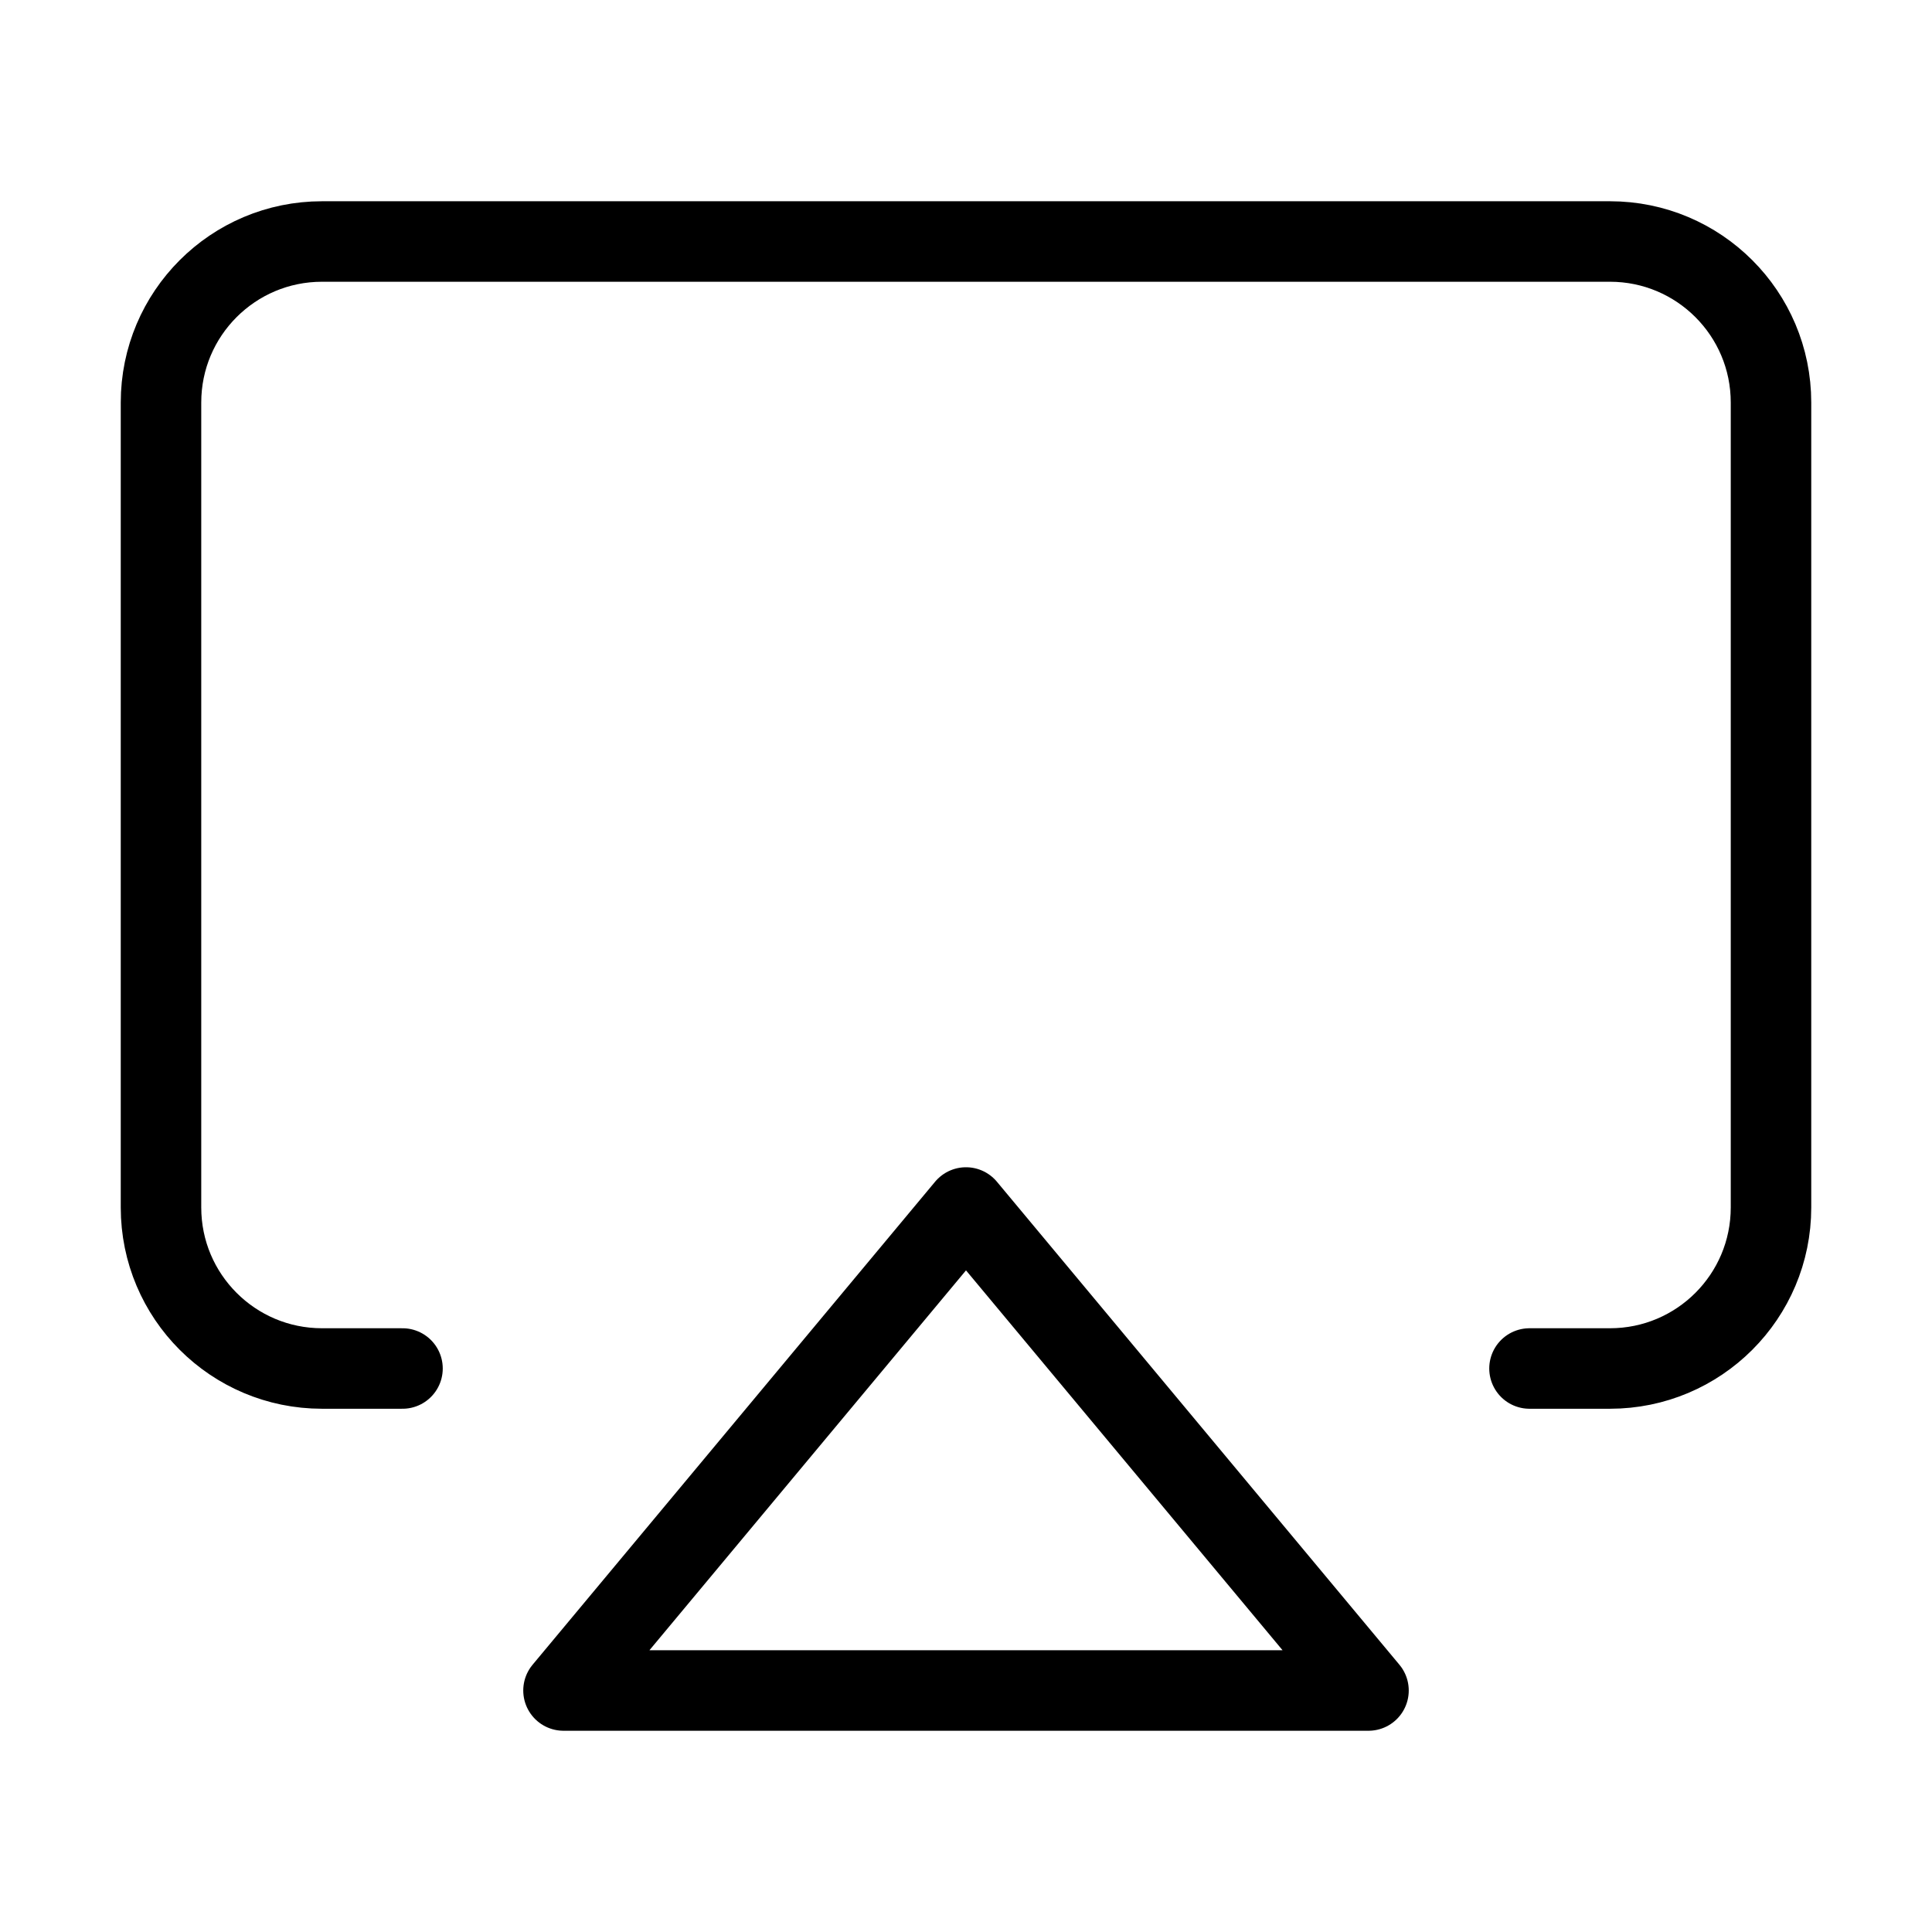
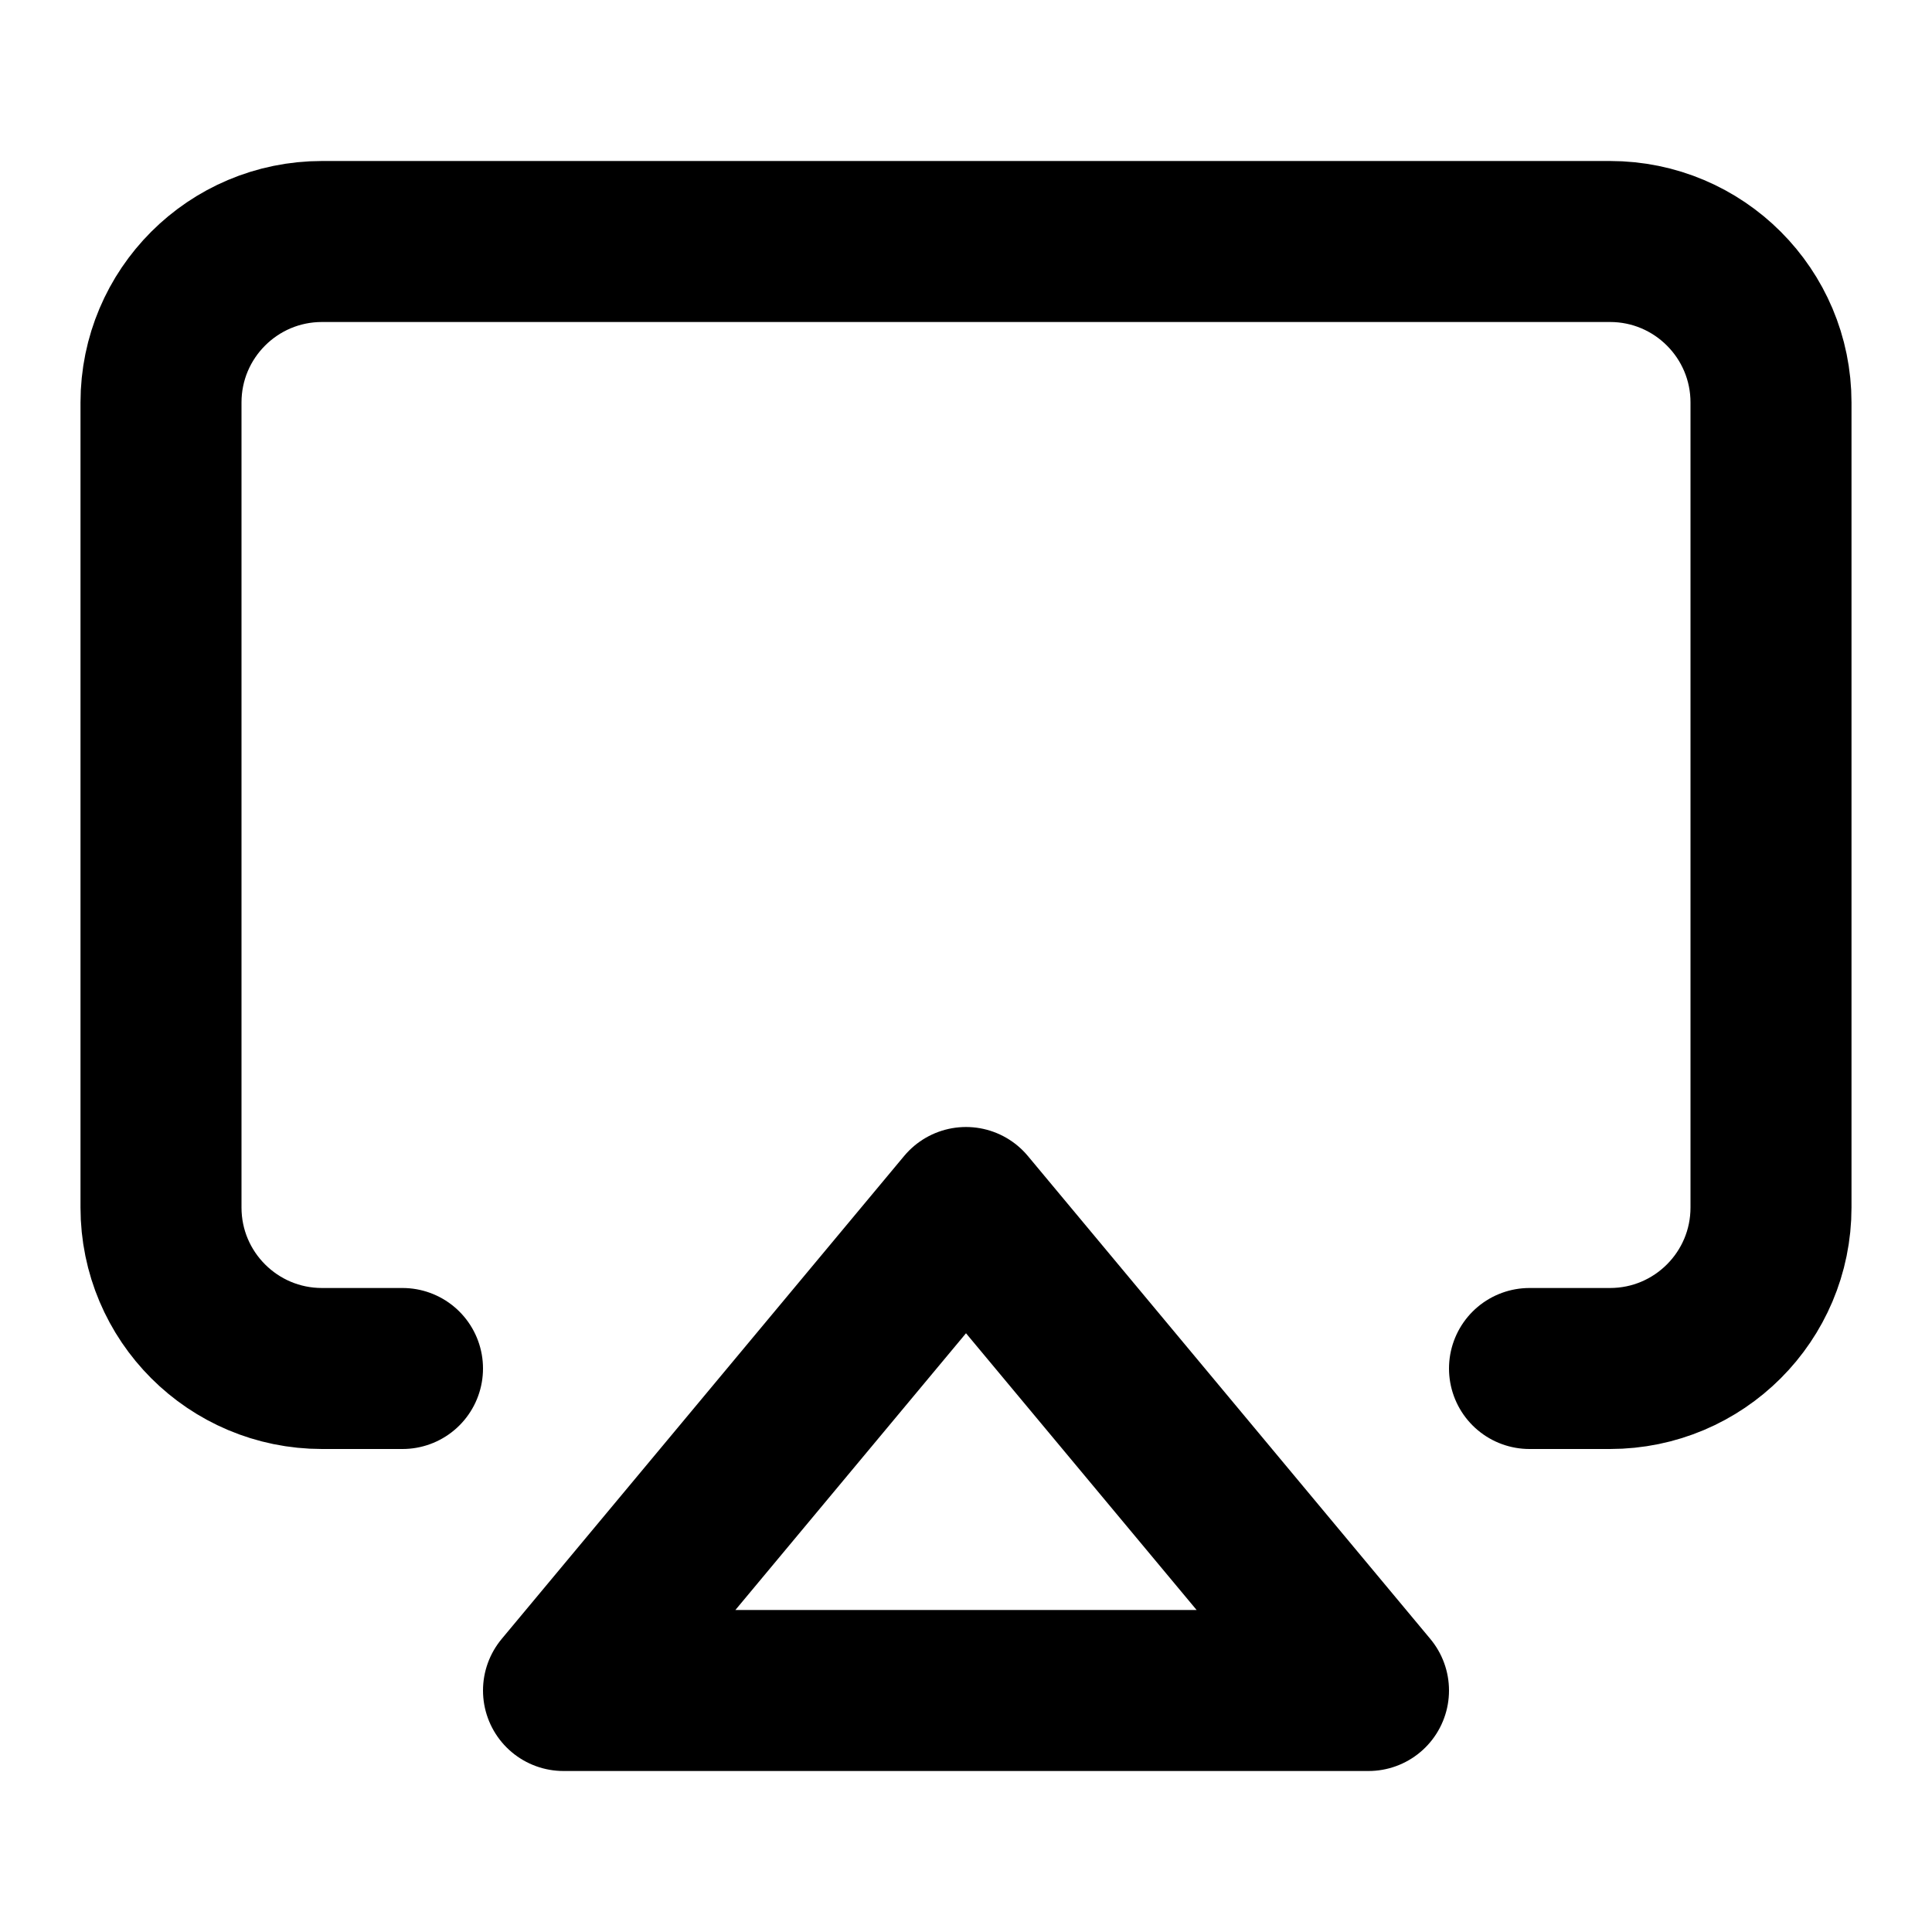
- <svg xmlns="http://www.w3.org/2000/svg" fill="none" stroke="currentColor" stroke-linecap="round" stroke-linejoin="round" viewBox="0 0 24 24" width="20" height="20">
+ <svg xmlns="http://www.w3.org/2000/svg" fill="none" stroke="currentColor" stroke-width="2" stroke-linecap="round" stroke-linejoin="round" viewBox="0 0 24 24" width="20" height="20">
  <path d="M5 17H4a2 2 0 01-2-2V5a2 2 0 012-2h16a2 2 0 012 2v10a2 2 0 01-2 2h-1" />
  <path d="M12 15l5 6H7l5-6z" />
</svg>
